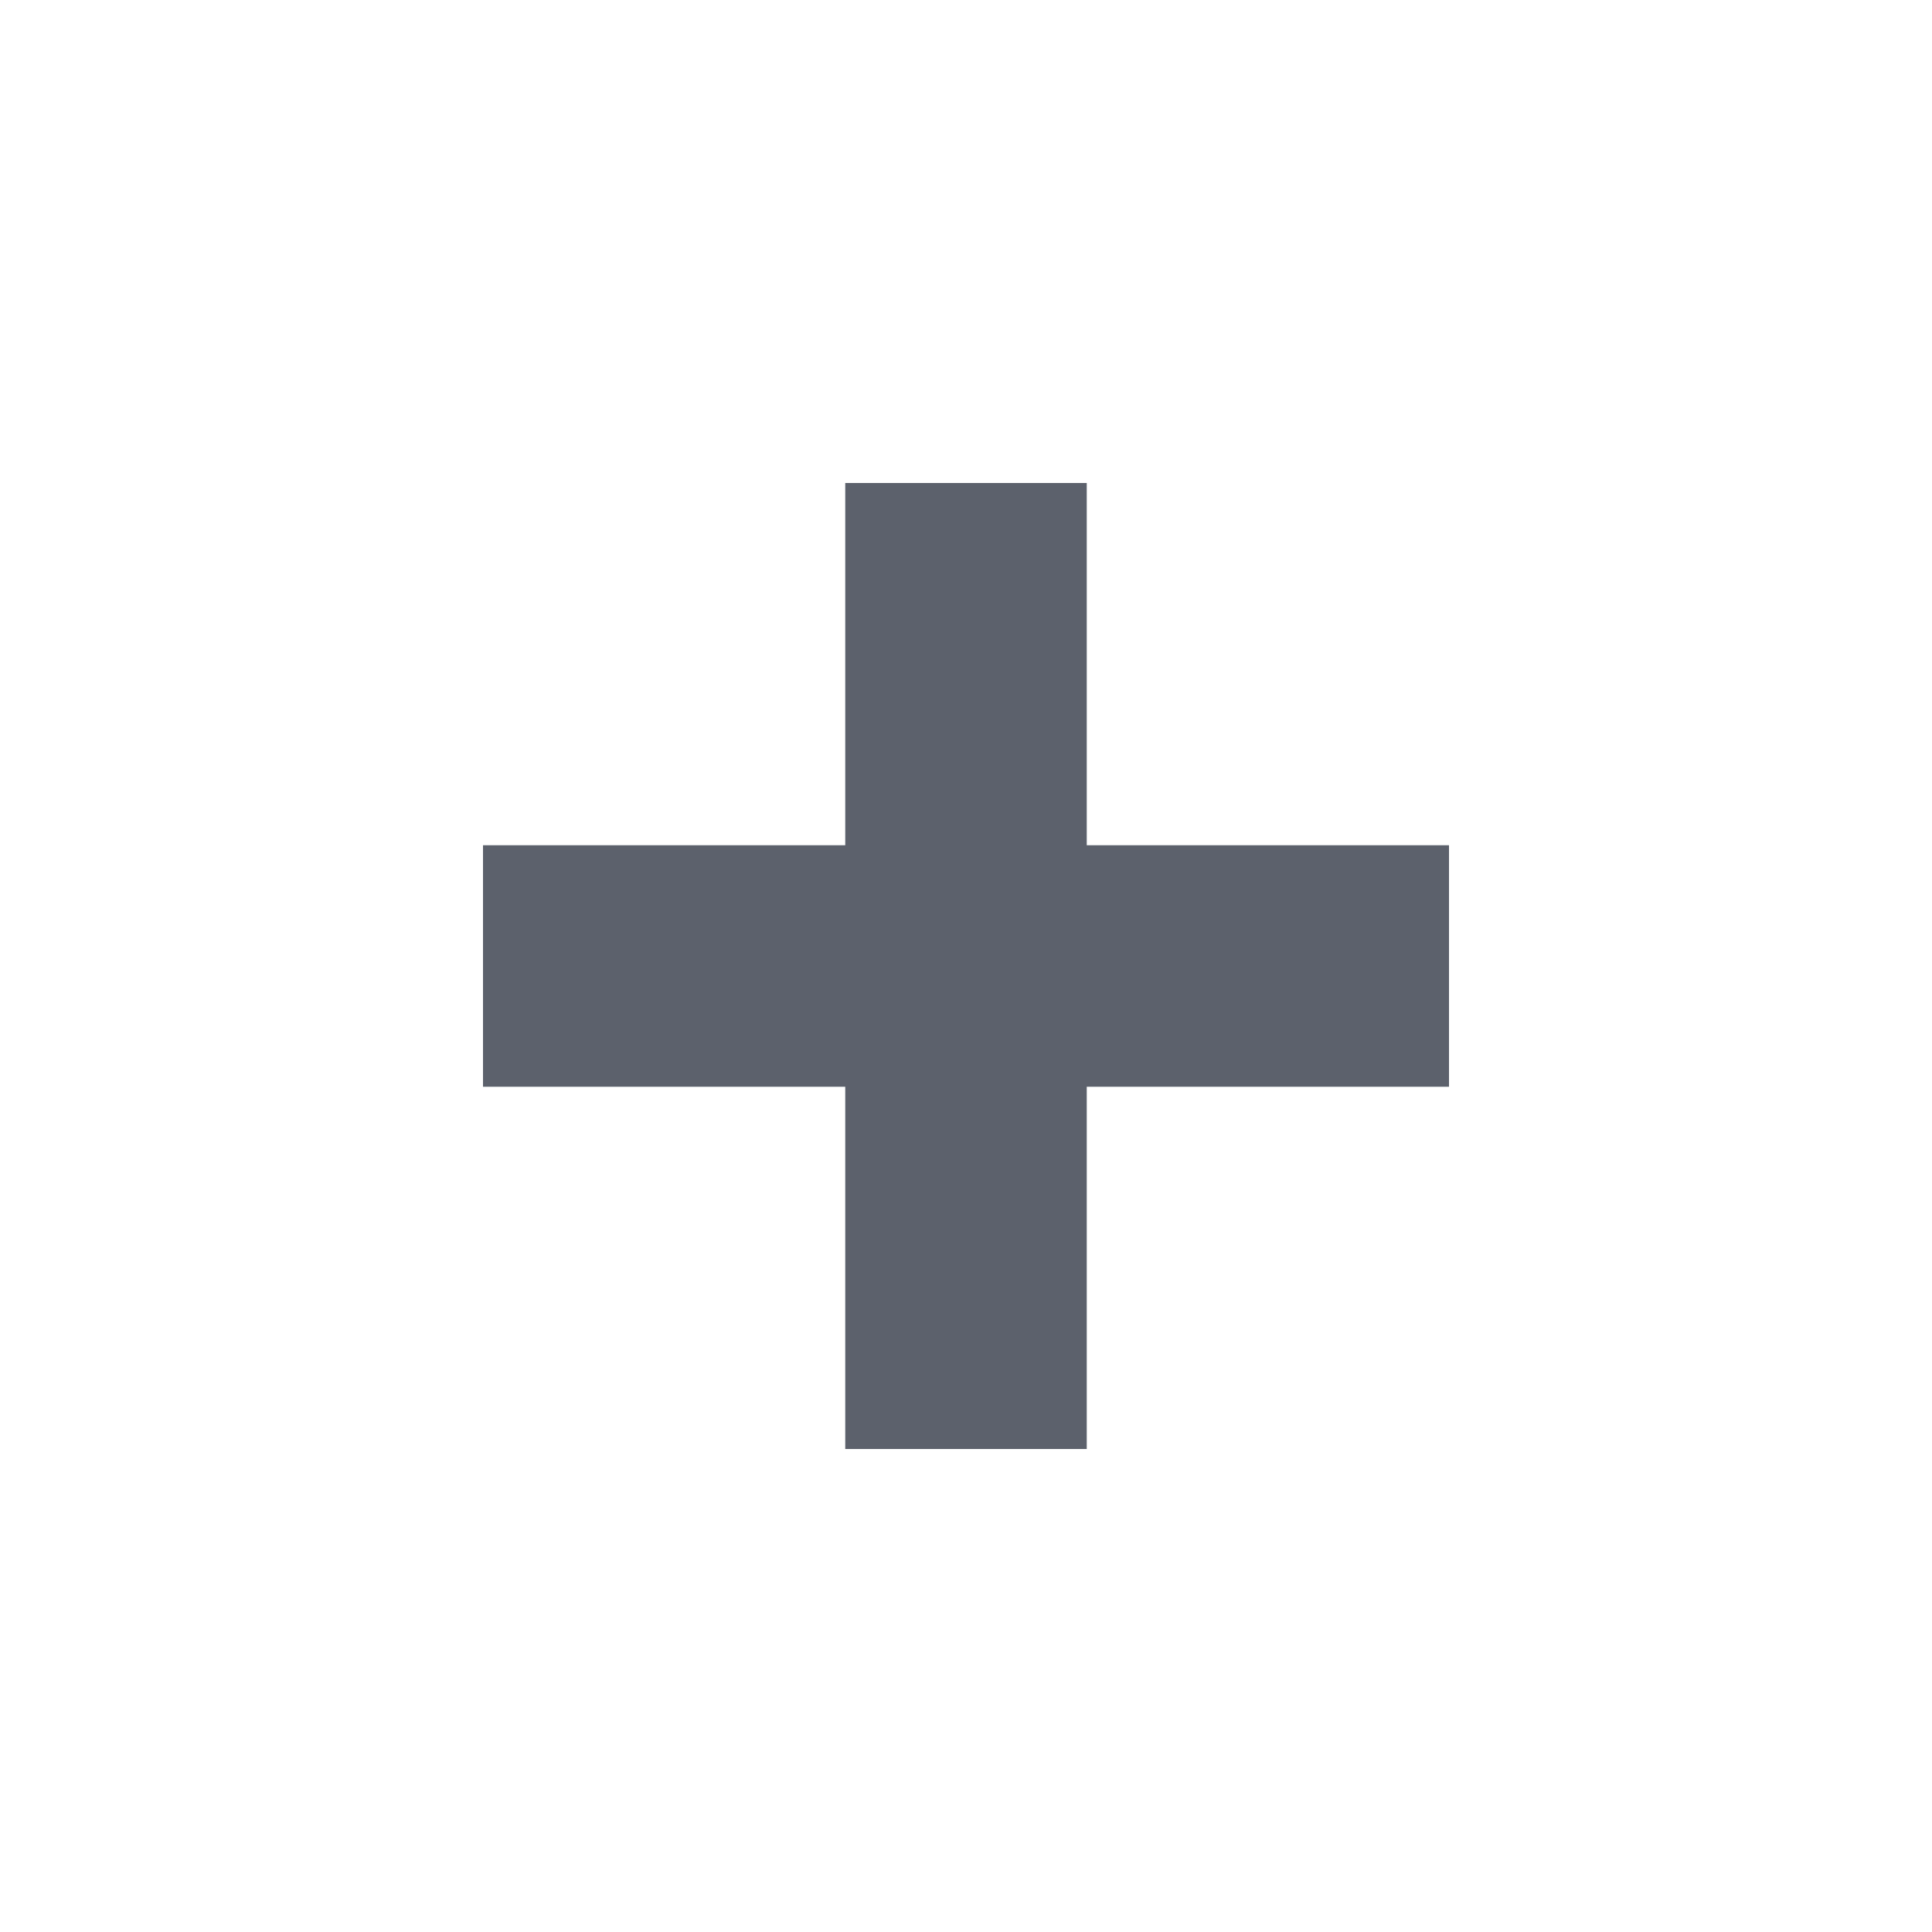
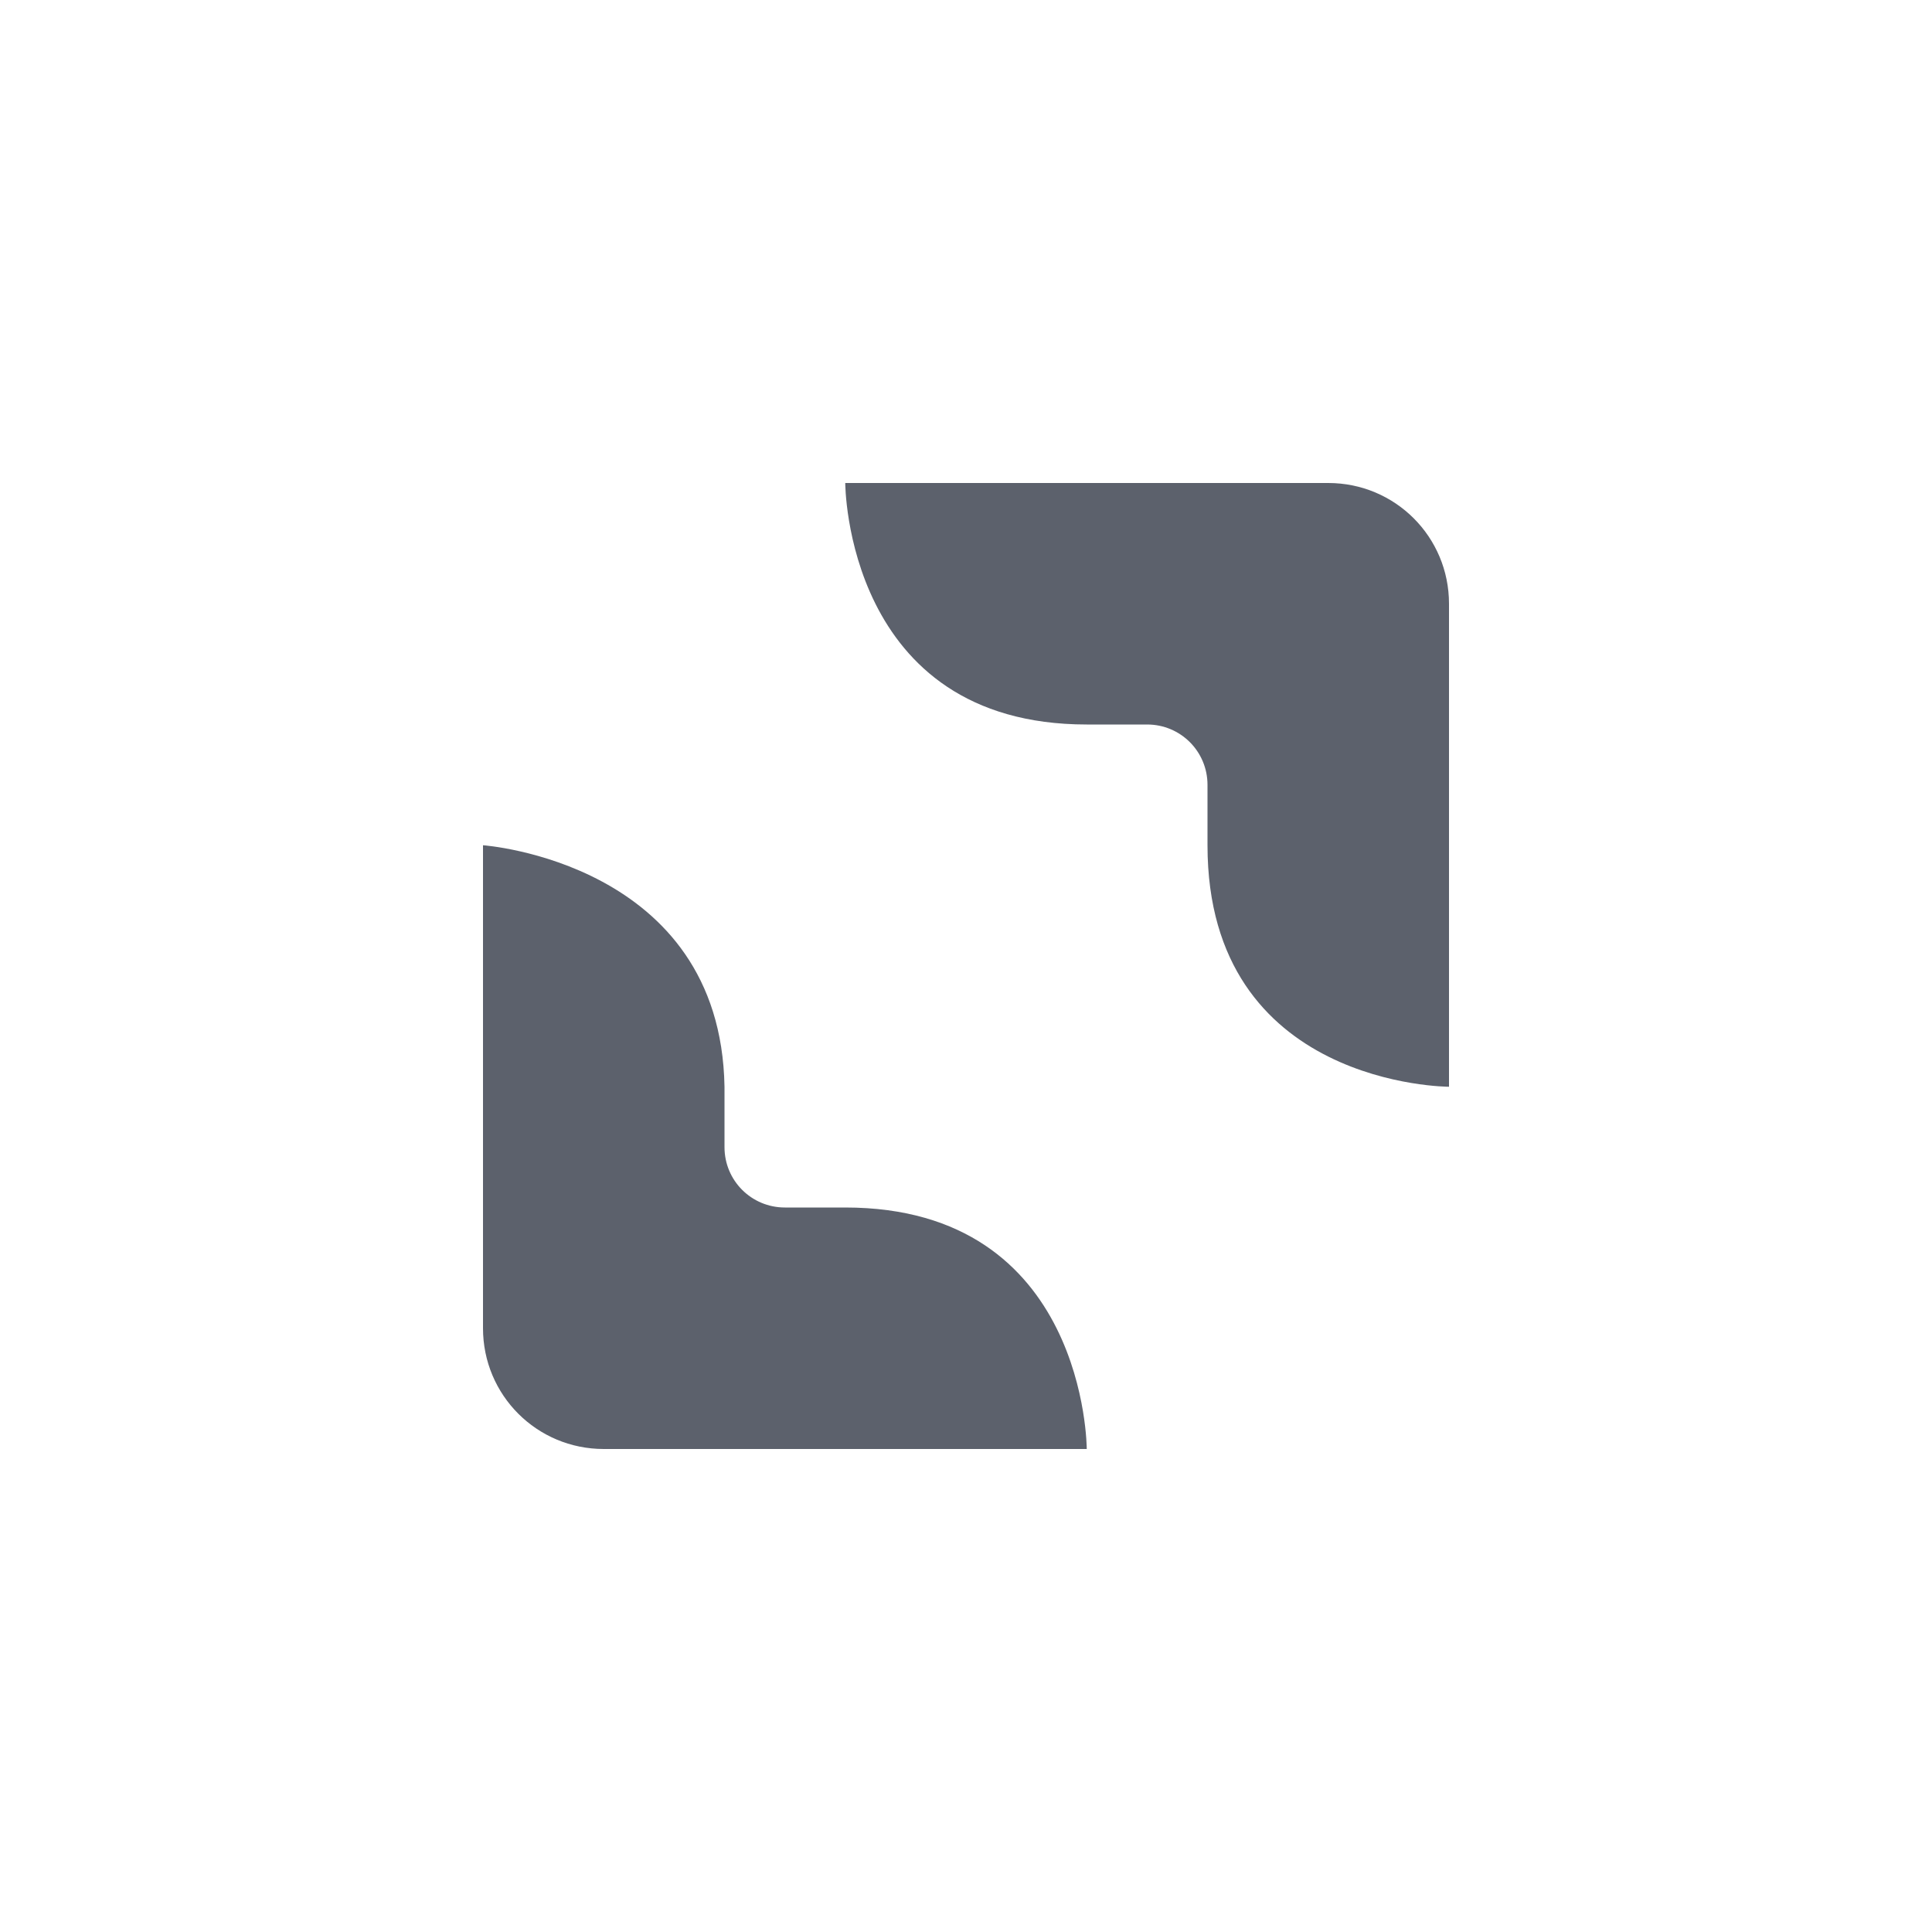
- <svg xmlns="http://www.w3.org/2000/svg" width="16" height="16" viewBox="0 0 16 16">
+ <svg xmlns="http://www.w3.org/2000/svg" width="16" height="16" version="1.1">
  <defs>
    <style id="current-color-scheme" type="text/css">
   .ColorScheme-Text { color:#5c616c; } .ColorScheme-Highlight { color:#367bf0; } .ColorScheme-NeutralText { color:#ffcc44; } .ColorScheme-PositiveText { color:#3db47e; } .ColorScheme-NegativeText { color:#dd4747; }
  </style>
  </defs>
-   <path style="fill:currentColor" class="ColorScheme-Text" d="M 7 4 L 7 7 L 4 7 L 4 9 L 7 9 L 7 12 L 9 12 L 9 9 L 12 9 L 12 7 L 9 7 L 9 4 L 7 4 z" />
+   <path style="fill:currentColor" class="ColorScheme-Text" d="M 7,4 C 7,4 7,6 9,6 H 9.5 C 9.777,6 10,6.223 10,6.5 V 7 C 10,9 12,9 12,9 V 5 C 12,4.446 11.554,4 11,4 Z M 4,7 V 11 C 4,11.554 4.446,12 5,12 H 9 C 9,12 9,10 7,10 H 6.5 C 6.223,10 6,9.777 6,9.5 V 9 C 5.968,7.138 4,7 4,7 Z" />
</svg>
